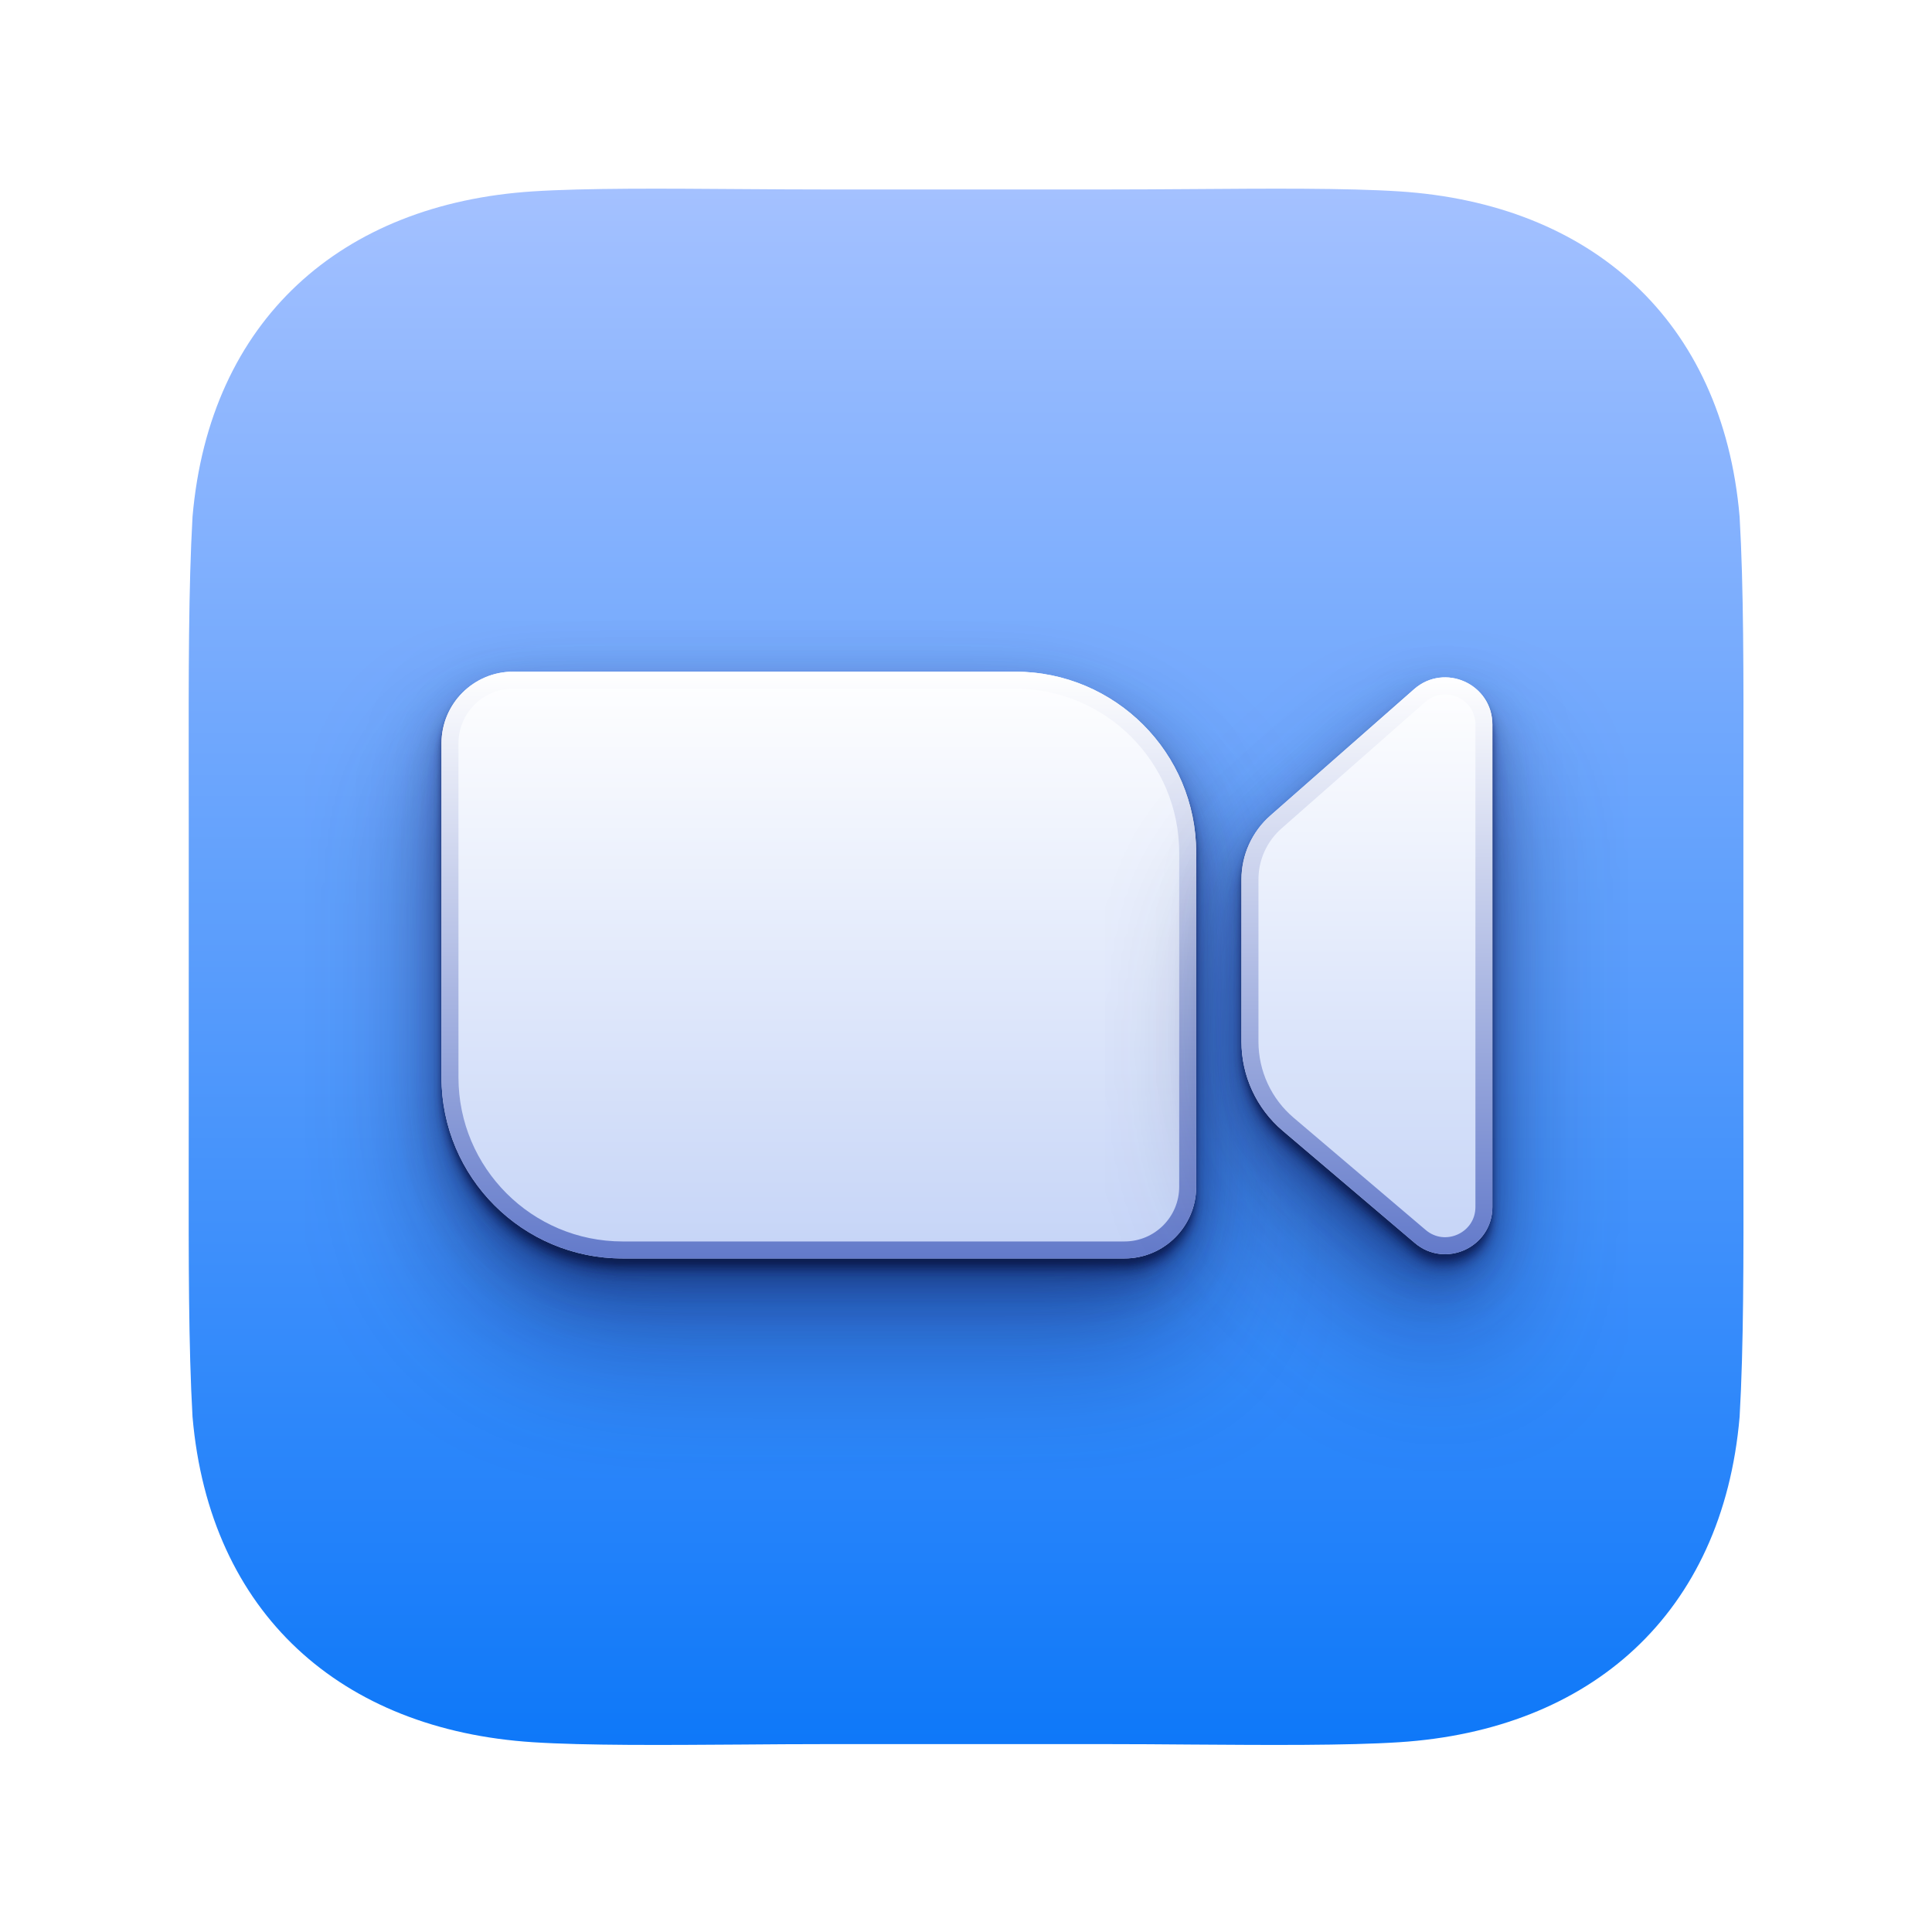
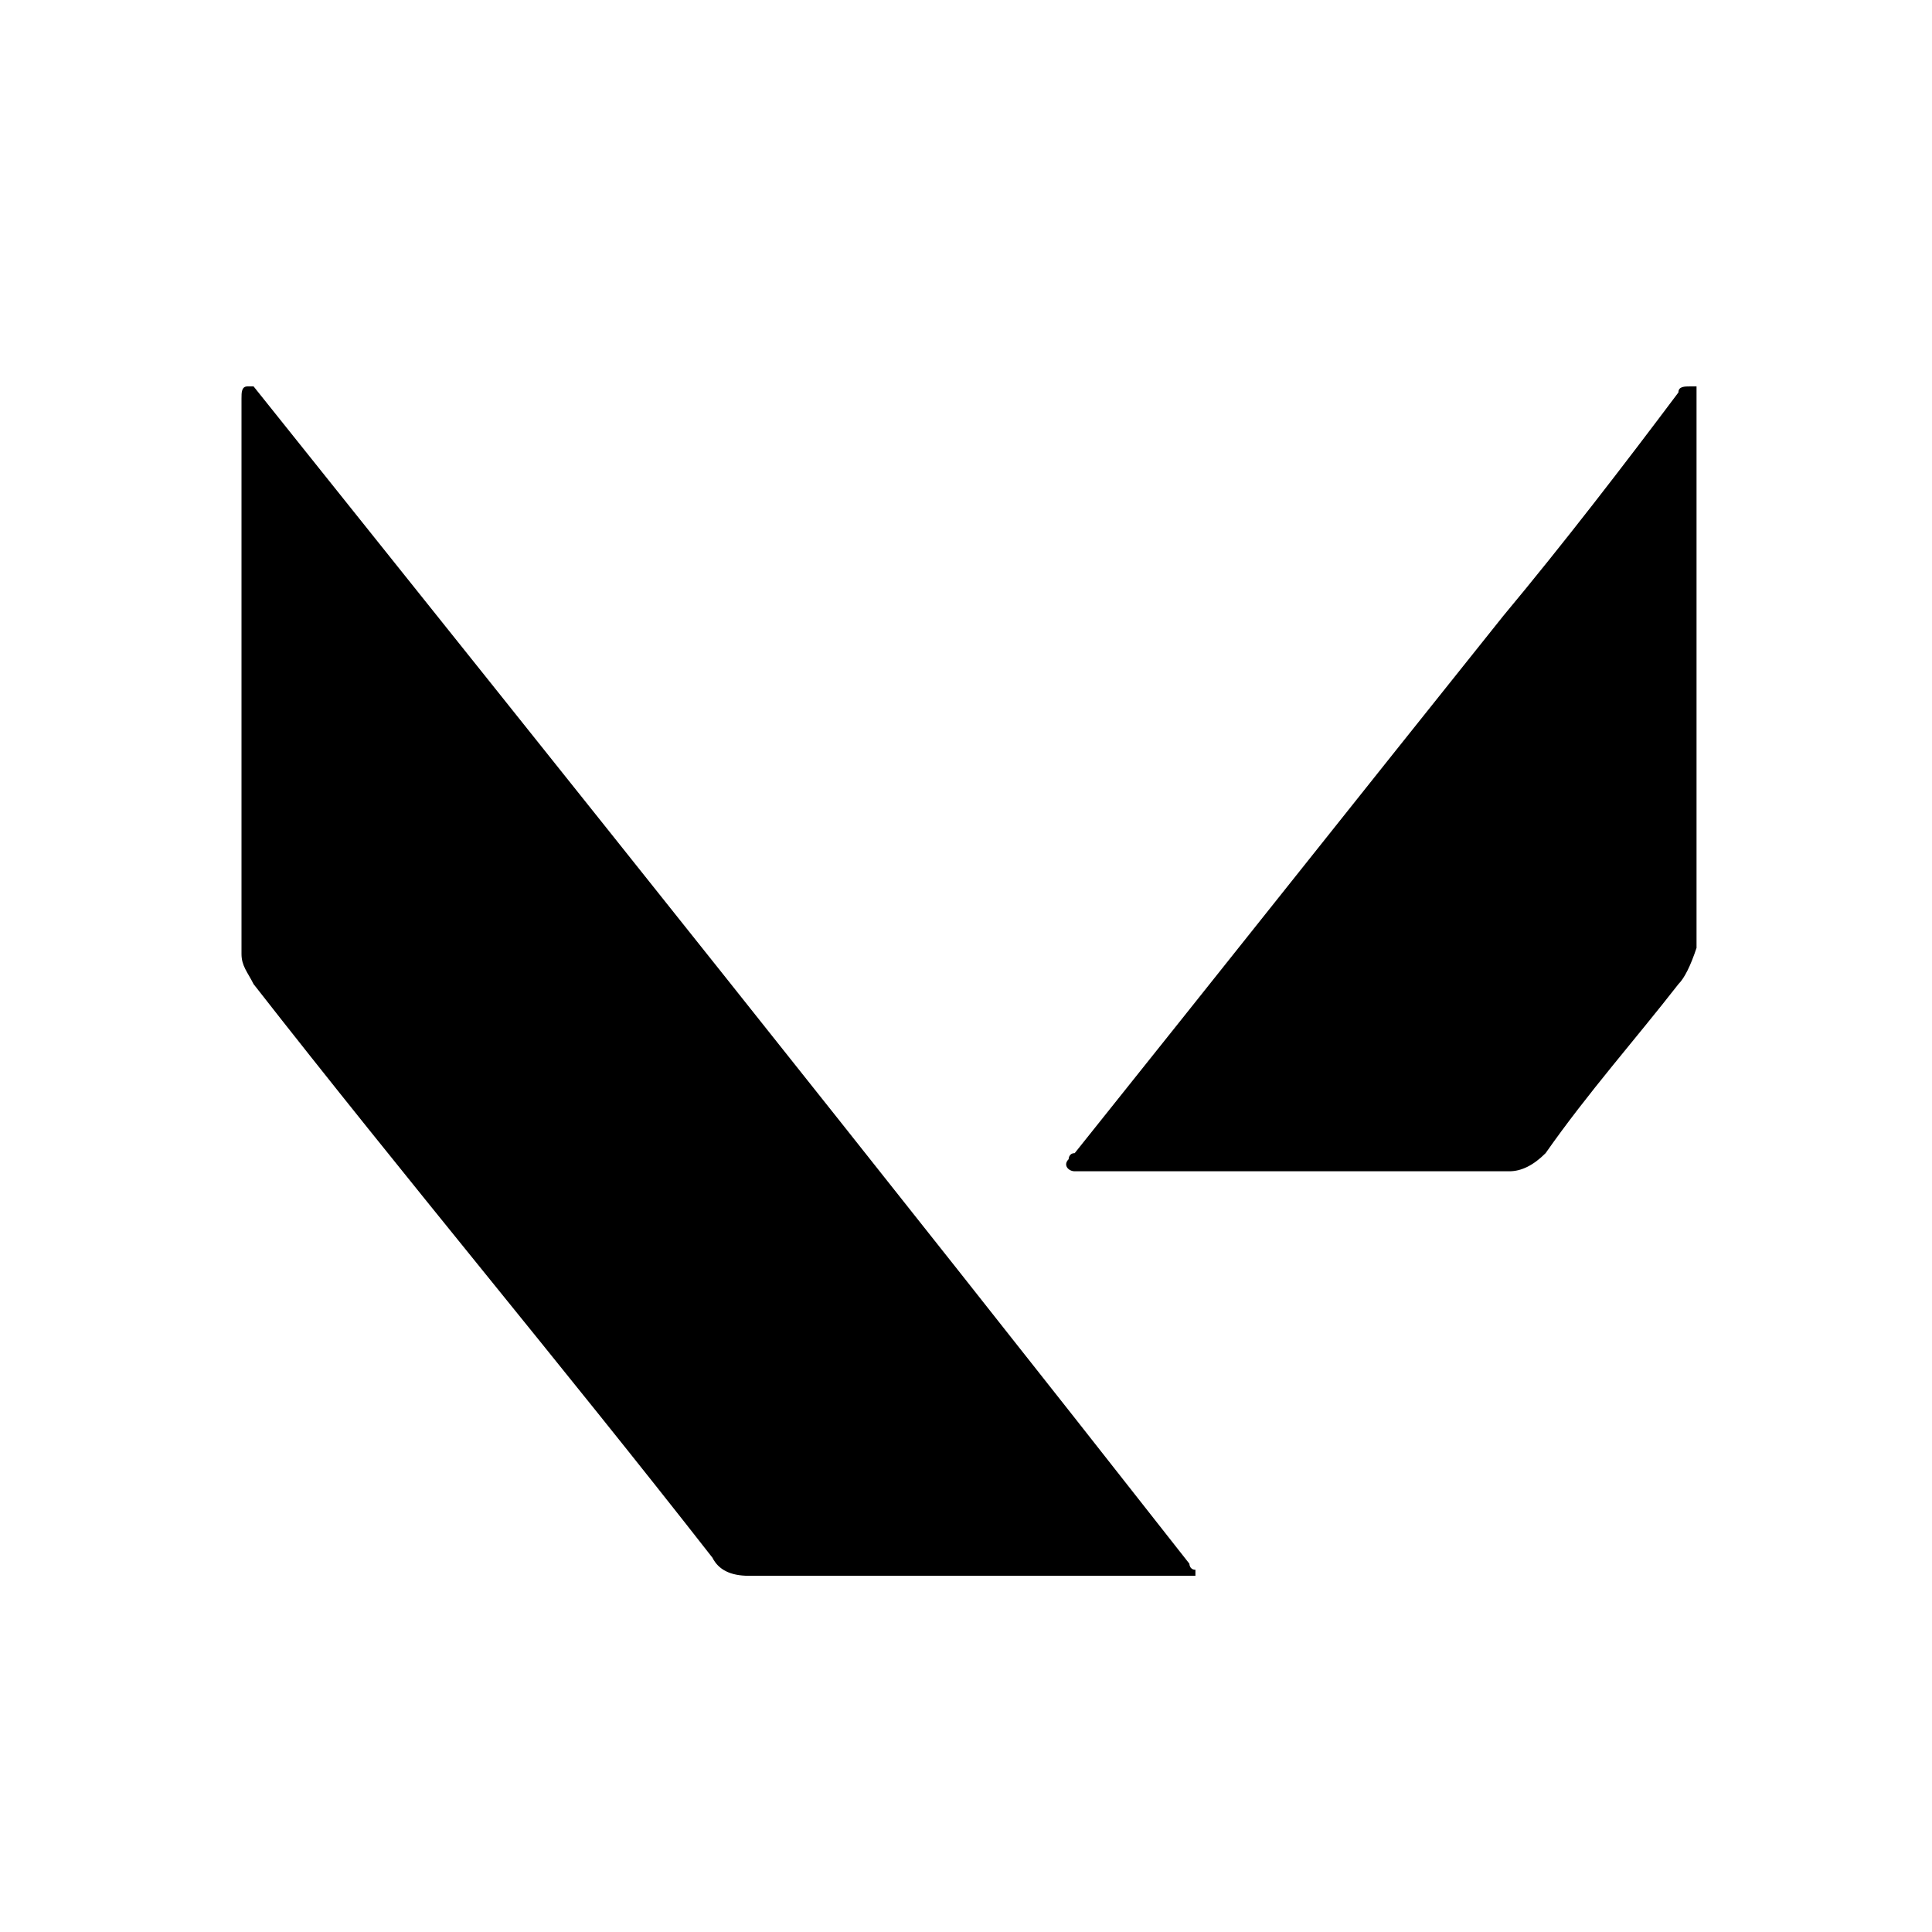
- <svg xmlns="http://www.w3.org/2000/svg" width="40" height="40" viewBox="0 0 40 40" fill="none">
-   <path d="M15.342 3.915C15.939 3.919 16.535 3.923 17.105 3.923H22.898C23.468 3.923 24.064 3.919 24.661 3.915C26.268 3.903 27.877 3.892 28.966 3.962C32.931 4.216 35.666 6.618 36.017 10.7C36.101 12.167 36.099 13.934 36.096 16.018V16.019C36.096 16.376 36.095 16.743 36.095 17.12V22.913C36.095 23.29 36.096 23.657 36.096 24.015C36.099 26.099 36.101 27.866 36.017 29.333C35.666 33.415 32.931 35.817 28.966 36.071C27.877 36.141 26.268 36.13 24.661 36.119C24.064 36.114 23.468 36.11 22.898 36.11H17.105C16.535 36.11 15.939 36.114 15.342 36.119C13.735 36.13 12.126 36.141 11.037 36.071C7.072 35.817 4.338 33.415 3.986 29.333C3.903 27.866 3.905 26.099 3.907 24.015V24.015C3.907 23.657 3.908 23.29 3.908 22.913V17.12C3.908 16.743 3.907 16.376 3.907 16.019V16.018C3.905 13.934 3.903 12.167 3.986 10.7C4.338 6.618 7.072 4.216 11.037 3.962C12.126 3.892 13.735 3.903 15.342 3.915Z" fill="url(#paint0_linear_2753_16477)" />
-   <g filter="url(#filter0_dddddd_2753_16477)">
-     <path d="M9.141 15.391C9.141 14.571 9.805 13.906 10.625 13.906H21.016C23.087 13.906 24.766 15.585 24.766 17.656V24.57C24.766 25.39 24.101 26.055 23.281 26.055H12.891C10.82 26.055 9.141 24.376 9.141 22.305V15.391Z" fill="url(#paint1_linear_2753_16477)" />
-     <path d="M9.316 15.391C9.316 14.668 9.902 14.082 10.625 14.082H21.016C22.99 14.082 24.59 15.682 24.59 17.656V24.57C24.59 25.293 24.004 25.879 23.281 25.879H12.891C10.917 25.879 9.316 24.279 9.316 22.305V15.391Z" stroke="url(#paint2_linear_2753_16477)" stroke-width="0.352" />
+ <svg xmlns="http://www.w3.org/2000/svg" fill="#000000" width="800px" height="800px" viewBox="0 0 32 32" id="Camada_1" version="1.1" xml:space="preserve">
+   <g>
+     <path d="M19.8,26.1h-0.2c-2.4,0-4.8,0-7.2,0c-0.3,0-0.5-0.1-0.6-0.3c-2.5-3.2-5.1-6.3-7.6-9.5C4.1,16.1,4,16,4,15.8   c0-3.1,0-6.1,0-9.2c0-0.1,0-0.2,0.1-0.2h0.1c5.2,6.5,10.4,13,15.5,19.5c0,0,0,0.1,0.1,0.1L19.8,26.1L19.8,26.1z" />
+     <path d="M27.8,16.3c-0.7,0.9-1.5,1.8-2.2,2.8c-0.2,0.2-0.4,0.3-0.6,0.3c-2.4,0-4.8,0-7.1,0c0,0-0.1,0-0.1,0c-0.1,0-0.2-0.1-0.1-0.2   c0,0,0-0.1,0.1-0.1c2.4-3,4.7-5.9,7.1-8.9c1-1.2,2-2.5,2.9-3.7c0-0.1,0.1-0.1,0.2-0.1c0,0,0.1,0,0.1,0c0,0.1,0,0.1,0,0.2   c0,3,0,6.1,0,9.1C28,16,27.9,16.2,27.8,16.3L27.8,16.3z" />
  </g>
-   <g filter="url(#filter1_dddddd_2753_16477)">
-     <path d="M25.703 18.207C25.703 17.702 25.921 17.221 26.3 16.887L29.277 14.269C29.908 13.714 30.898 14.162 30.898 15.002V24.989C30.898 25.821 29.924 26.272 29.29 25.733L26.557 23.411C26.015 22.951 25.703 22.276 25.703 21.566V18.207Z" fill="url(#paint3_linear_2753_16477)" />
-     <path d="M25.879 18.207C25.879 17.753 26.075 17.32 26.416 17.02L29.393 14.401C29.91 13.946 30.723 14.313 30.723 15.002V24.989C30.723 25.671 29.924 26.041 29.403 25.599L26.671 23.277C26.168 22.851 25.879 22.225 25.879 21.566V18.207Z" stroke="url(#paint4_linear_2753_16477)" stroke-width="0.352" />
-   </g>
-   <defs>
-     <filter id="filter0_dddddd_2753_16477" x="6.328" y="12.852" width="21.25" height="17.773" filterUnits="userSpaceOnUse" color-interpolation-filters="sRGB">
-       <feFlood flood-opacity="0" result="BackgroundImageFix" />
-       <feColorMatrix in="SourceAlpha" type="matrix" values="0 0 0 0 0 0 0 0 0 0 0 0 0 0 0 0 0 0 127 0" result="hardAlpha" />
-       <feOffset dy="0.096" />
-       <feGaussianBlur stdDeviation="0.036" />
-       <feColorMatrix type="matrix" values="0 0 0 0 0.051 0 0 0 0 0.122 0 0 0 0 0.396 0 0 0 0.19 0" />
-       <feBlend mode="multiply" in2="BackgroundImageFix" result="effect1_dropShadow_2753_16477" />
-       <feColorMatrix in="SourceAlpha" type="matrix" values="0 0 0 0 0 0 0 0 0 0 0 0 0 0 0 0 0 0 127 0" result="hardAlpha" />
-       <feOffset dy="0.189" />
-       <feGaussianBlur stdDeviation="0.079" />
-       <feColorMatrix type="matrix" values="0 0 0 0 0.051 0 0 0 0 0.122 0 0 0 0 0.396 0 0 0 0.369 0" />
-       <feBlend mode="multiply" in2="effect1_dropShadow_2753_16477" result="effect2_dropShadow_2753_16477" />
-       <feColorMatrix in="SourceAlpha" type="matrix" values="0 0 0 0 0 0 0 0 0 0 0 0 0 0 0 0 0 0 127 0" result="hardAlpha" />
-       <feOffset dy="0.291" />
-       <feGaussianBlur stdDeviation="0.135" />
-       <feColorMatrix type="matrix" values="0 0 0 0 0.051 0 0 0 0 0.122 0 0 0 0 0.396 0 0 0 0.3 0" />
-       <feBlend mode="multiply" in2="effect2_dropShadow_2753_16477" result="effect3_dropShadow_2753_16477" />
-       <feColorMatrix in="SourceAlpha" type="matrix" values="0 0 0 0 0 0 0 0 0 0 0 0 0 0 0 0 0 0 127 0" result="hardAlpha" />
-       <feOffset dy="0.427" />
-       <feGaussianBlur stdDeviation="0.43" />
-       <feColorMatrix type="matrix" values="0 0 0 0 0.051 0 0 0 0 0.122 0 0 0 0 0.396 0 0 0 0.3 0" />
-       <feBlend mode="multiply" in2="effect3_dropShadow_2753_16477" result="effect4_dropShadow_2753_16477" />
-       <feColorMatrix in="SourceAlpha" type="matrix" values="0 0 0 0 0 0 0 0 0 0 0 0 0 0 0 0 0 0 127 0" result="hardAlpha" />
-       <feOffset dy="0.665" />
-       <feGaussianBlur stdDeviation="0.799" />
-       <feColorMatrix type="matrix" values="0 0 0 0 0.051 0 0 0 0 0.122 0 0 0 0 0.396 0 0 0 0.29 0" />
-       <feBlend mode="overlay" in2="effect4_dropShadow_2753_16477" result="effect5_dropShadow_2753_16477" />
-       <feColorMatrix in="SourceAlpha" type="matrix" values="0 0 0 0 0 0 0 0 0 0 0 0 0 0 0 0 0 0 127 0" result="hardAlpha" />
-       <feOffset dy="1.758" />
-       <feGaussianBlur stdDeviation="1.406" />
-       <feColorMatrix type="matrix" values="0 0 0 0 0.051 0 0 0 0 0.122 0 0 0 0 0.396 0 0 0 0.45 0" />
-       <feBlend mode="multiply" in2="effect5_dropShadow_2753_16477" result="effect6_dropShadow_2753_16477" />
-       <feBlend mode="normal" in="SourceGraphic" in2="effect6_dropShadow_2753_16477" result="shape" />
-     </filter>
-     <filter id="filter1_dddddd_2753_16477" x="22.891" y="12.969" width="10.82" height="17.569" filterUnits="userSpaceOnUse" color-interpolation-filters="sRGB">
-       <feFlood flood-opacity="0" result="BackgroundImageFix" />
-       <feColorMatrix in="SourceAlpha" type="matrix" values="0 0 0 0 0 0 0 0 0 0 0 0 0 0 0 0 0 0 127 0" result="hardAlpha" />
-       <feOffset dy="0.096" />
-       <feGaussianBlur stdDeviation="0.036" />
-       <feColorMatrix type="matrix" values="0 0 0 0 0.051 0 0 0 0 0.122 0 0 0 0 0.396 0 0 0 0.19 0" />
-       <feBlend mode="multiply" in2="BackgroundImageFix" result="effect1_dropShadow_2753_16477" />
-       <feColorMatrix in="SourceAlpha" type="matrix" values="0 0 0 0 0 0 0 0 0 0 0 0 0 0 0 0 0 0 127 0" result="hardAlpha" />
-       <feOffset dy="0.189" />
-       <feGaussianBlur stdDeviation="0.079" />
-       <feColorMatrix type="matrix" values="0 0 0 0 0.051 0 0 0 0 0.122 0 0 0 0 0.396 0 0 0 0.369 0" />
-       <feBlend mode="multiply" in2="effect1_dropShadow_2753_16477" result="effect2_dropShadow_2753_16477" />
-       <feColorMatrix in="SourceAlpha" type="matrix" values="0 0 0 0 0 0 0 0 0 0 0 0 0 0 0 0 0 0 127 0" result="hardAlpha" />
-       <feOffset dy="0.291" />
-       <feGaussianBlur stdDeviation="0.135" />
-       <feColorMatrix type="matrix" values="0 0 0 0 0.051 0 0 0 0 0.122 0 0 0 0 0.396 0 0 0 0.3 0" />
-       <feBlend mode="multiply" in2="effect2_dropShadow_2753_16477" result="effect3_dropShadow_2753_16477" />
-       <feColorMatrix in="SourceAlpha" type="matrix" values="0 0 0 0 0 0 0 0 0 0 0 0 0 0 0 0 0 0 127 0" result="hardAlpha" />
-       <feOffset dy="0.427" />
-       <feGaussianBlur stdDeviation="0.43" />
-       <feColorMatrix type="matrix" values="0 0 0 0 0.051 0 0 0 0 0.122 0 0 0 0 0.396 0 0 0 0.3 0" />
-       <feBlend mode="multiply" in2="effect3_dropShadow_2753_16477" result="effect4_dropShadow_2753_16477" />
-       <feColorMatrix in="SourceAlpha" type="matrix" values="0 0 0 0 0 0 0 0 0 0 0 0 0 0 0 0 0 0 127 0" result="hardAlpha" />
-       <feOffset dy="0.665" />
-       <feGaussianBlur stdDeviation="0.799" />
-       <feColorMatrix type="matrix" values="0 0 0 0 0.051 0 0 0 0 0.122 0 0 0 0 0.396 0 0 0 0.29 0" />
-       <feBlend mode="overlay" in2="effect4_dropShadow_2753_16477" result="effect5_dropShadow_2753_16477" />
-       <feColorMatrix in="SourceAlpha" type="matrix" values="0 0 0 0 0 0 0 0 0 0 0 0 0 0 0 0 0 0 127 0" result="hardAlpha" />
-       <feOffset dy="1.758" />
-       <feGaussianBlur stdDeviation="1.406" />
-       <feColorMatrix type="matrix" values="0 0 0 0 0.051 0 0 0 0 0.122 0 0 0 0 0.396 0 0 0 0.45 0" />
-       <feBlend mode="multiply" in2="effect5_dropShadow_2753_16477" result="effect6_dropShadow_2753_16477" />
-       <feBlend mode="normal" in="SourceGraphic" in2="effect6_dropShadow_2753_16477" result="shape" />
-     </filter>
-     <linearGradient id="paint0_linear_2753_16477" x1="20.002" y1="3.906" x2="20.002" y2="36.127" gradientUnits="userSpaceOnUse">
-       <stop stop-color="#A4C1FF" />
-       <stop offset="1" stop-color="#0E78F9" />
-     </linearGradient>
-     <linearGradient id="paint1_linear_2753_16477" x1="16.953" y1="13.906" x2="16.953" y2="26.055" gradientUnits="userSpaceOnUse">
-       <stop stop-color="white" />
-       <stop offset="1" stop-color="#C5D4F7" />
-     </linearGradient>
-     <linearGradient id="paint2_linear_2753_16477" x1="16.953" y1="13.906" x2="16.953" y2="26.055" gradientUnits="userSpaceOnUse">
-       <stop stop-color="white" />
-       <stop offset="1" stop-color="#637ACA" />
-     </linearGradient>
-     <linearGradient id="paint3_linear_2753_16477" x1="28.301" y1="14.023" x2="28.301" y2="25.967" gradientUnits="userSpaceOnUse">
-       <stop stop-color="white" />
-       <stop offset="1" stop-color="#C5D4F7" />
-     </linearGradient>
-     <linearGradient id="paint4_linear_2753_16477" x1="28.301" y1="14.023" x2="28.301" y2="25.967" gradientUnits="userSpaceOnUse">
-       <stop stop-color="white" />
-       <stop offset="1" stop-color="#637ACA" />
-     </linearGradient>
-   </defs>
</svg>
